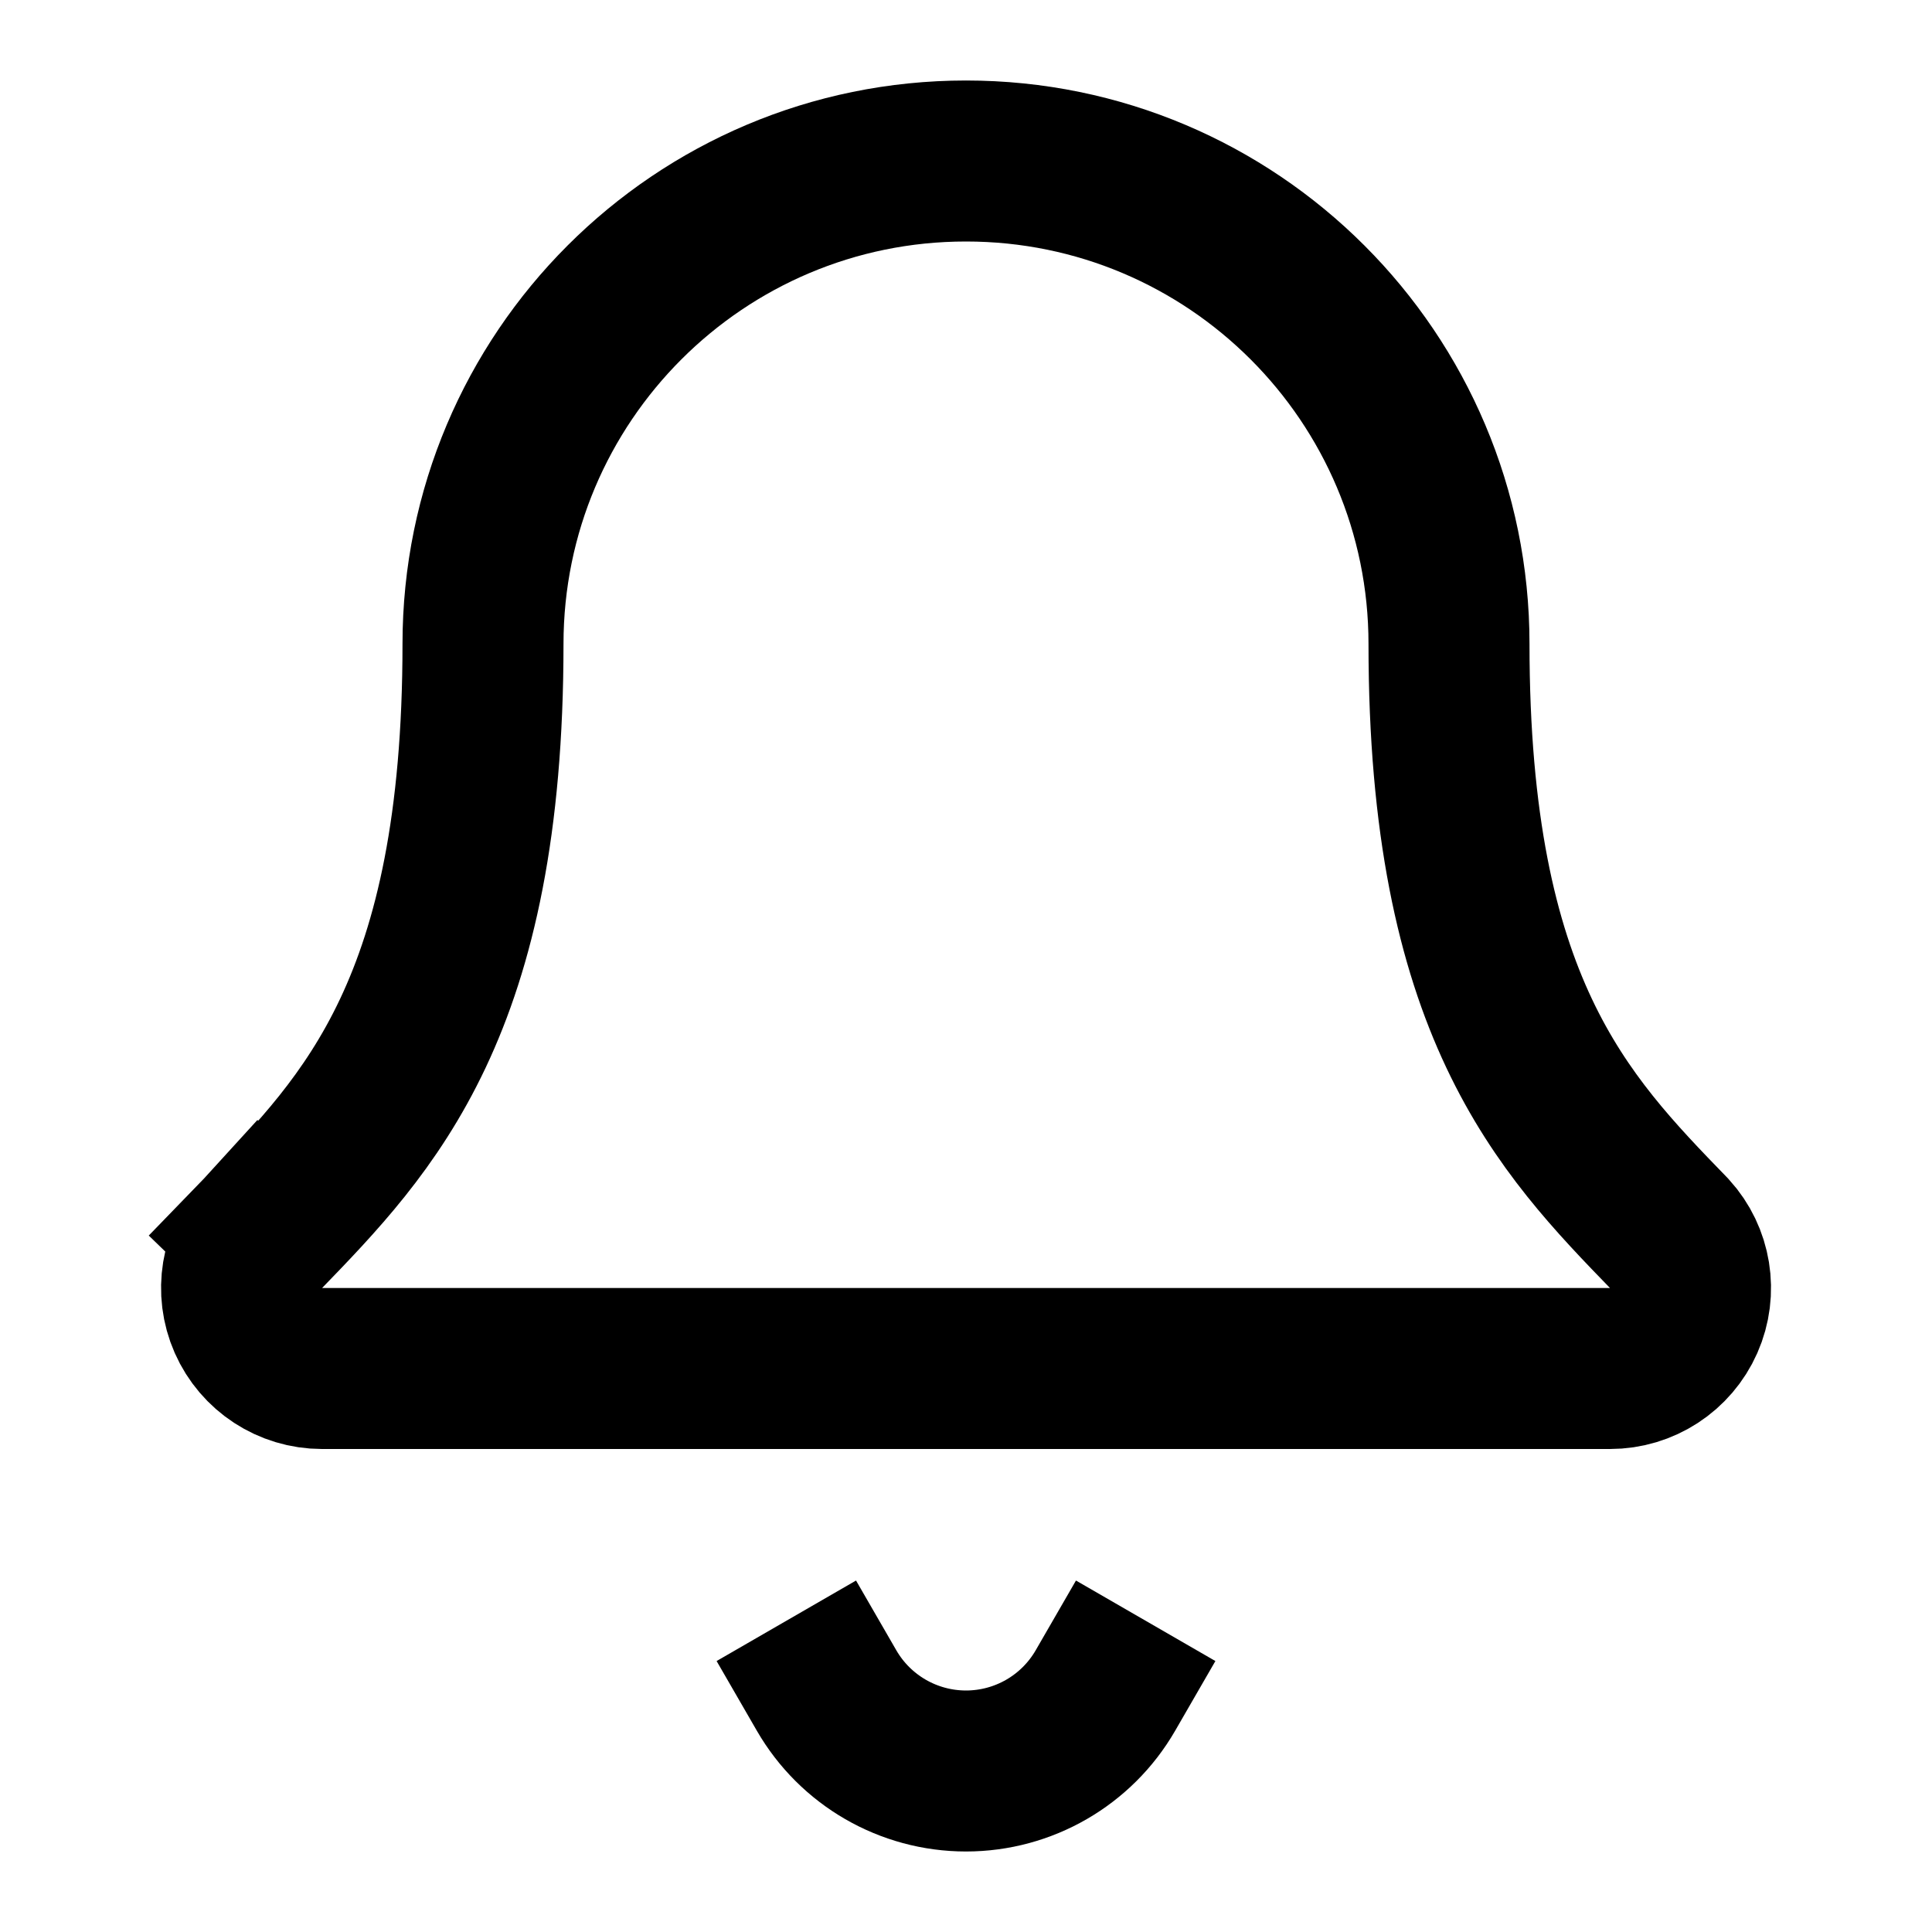
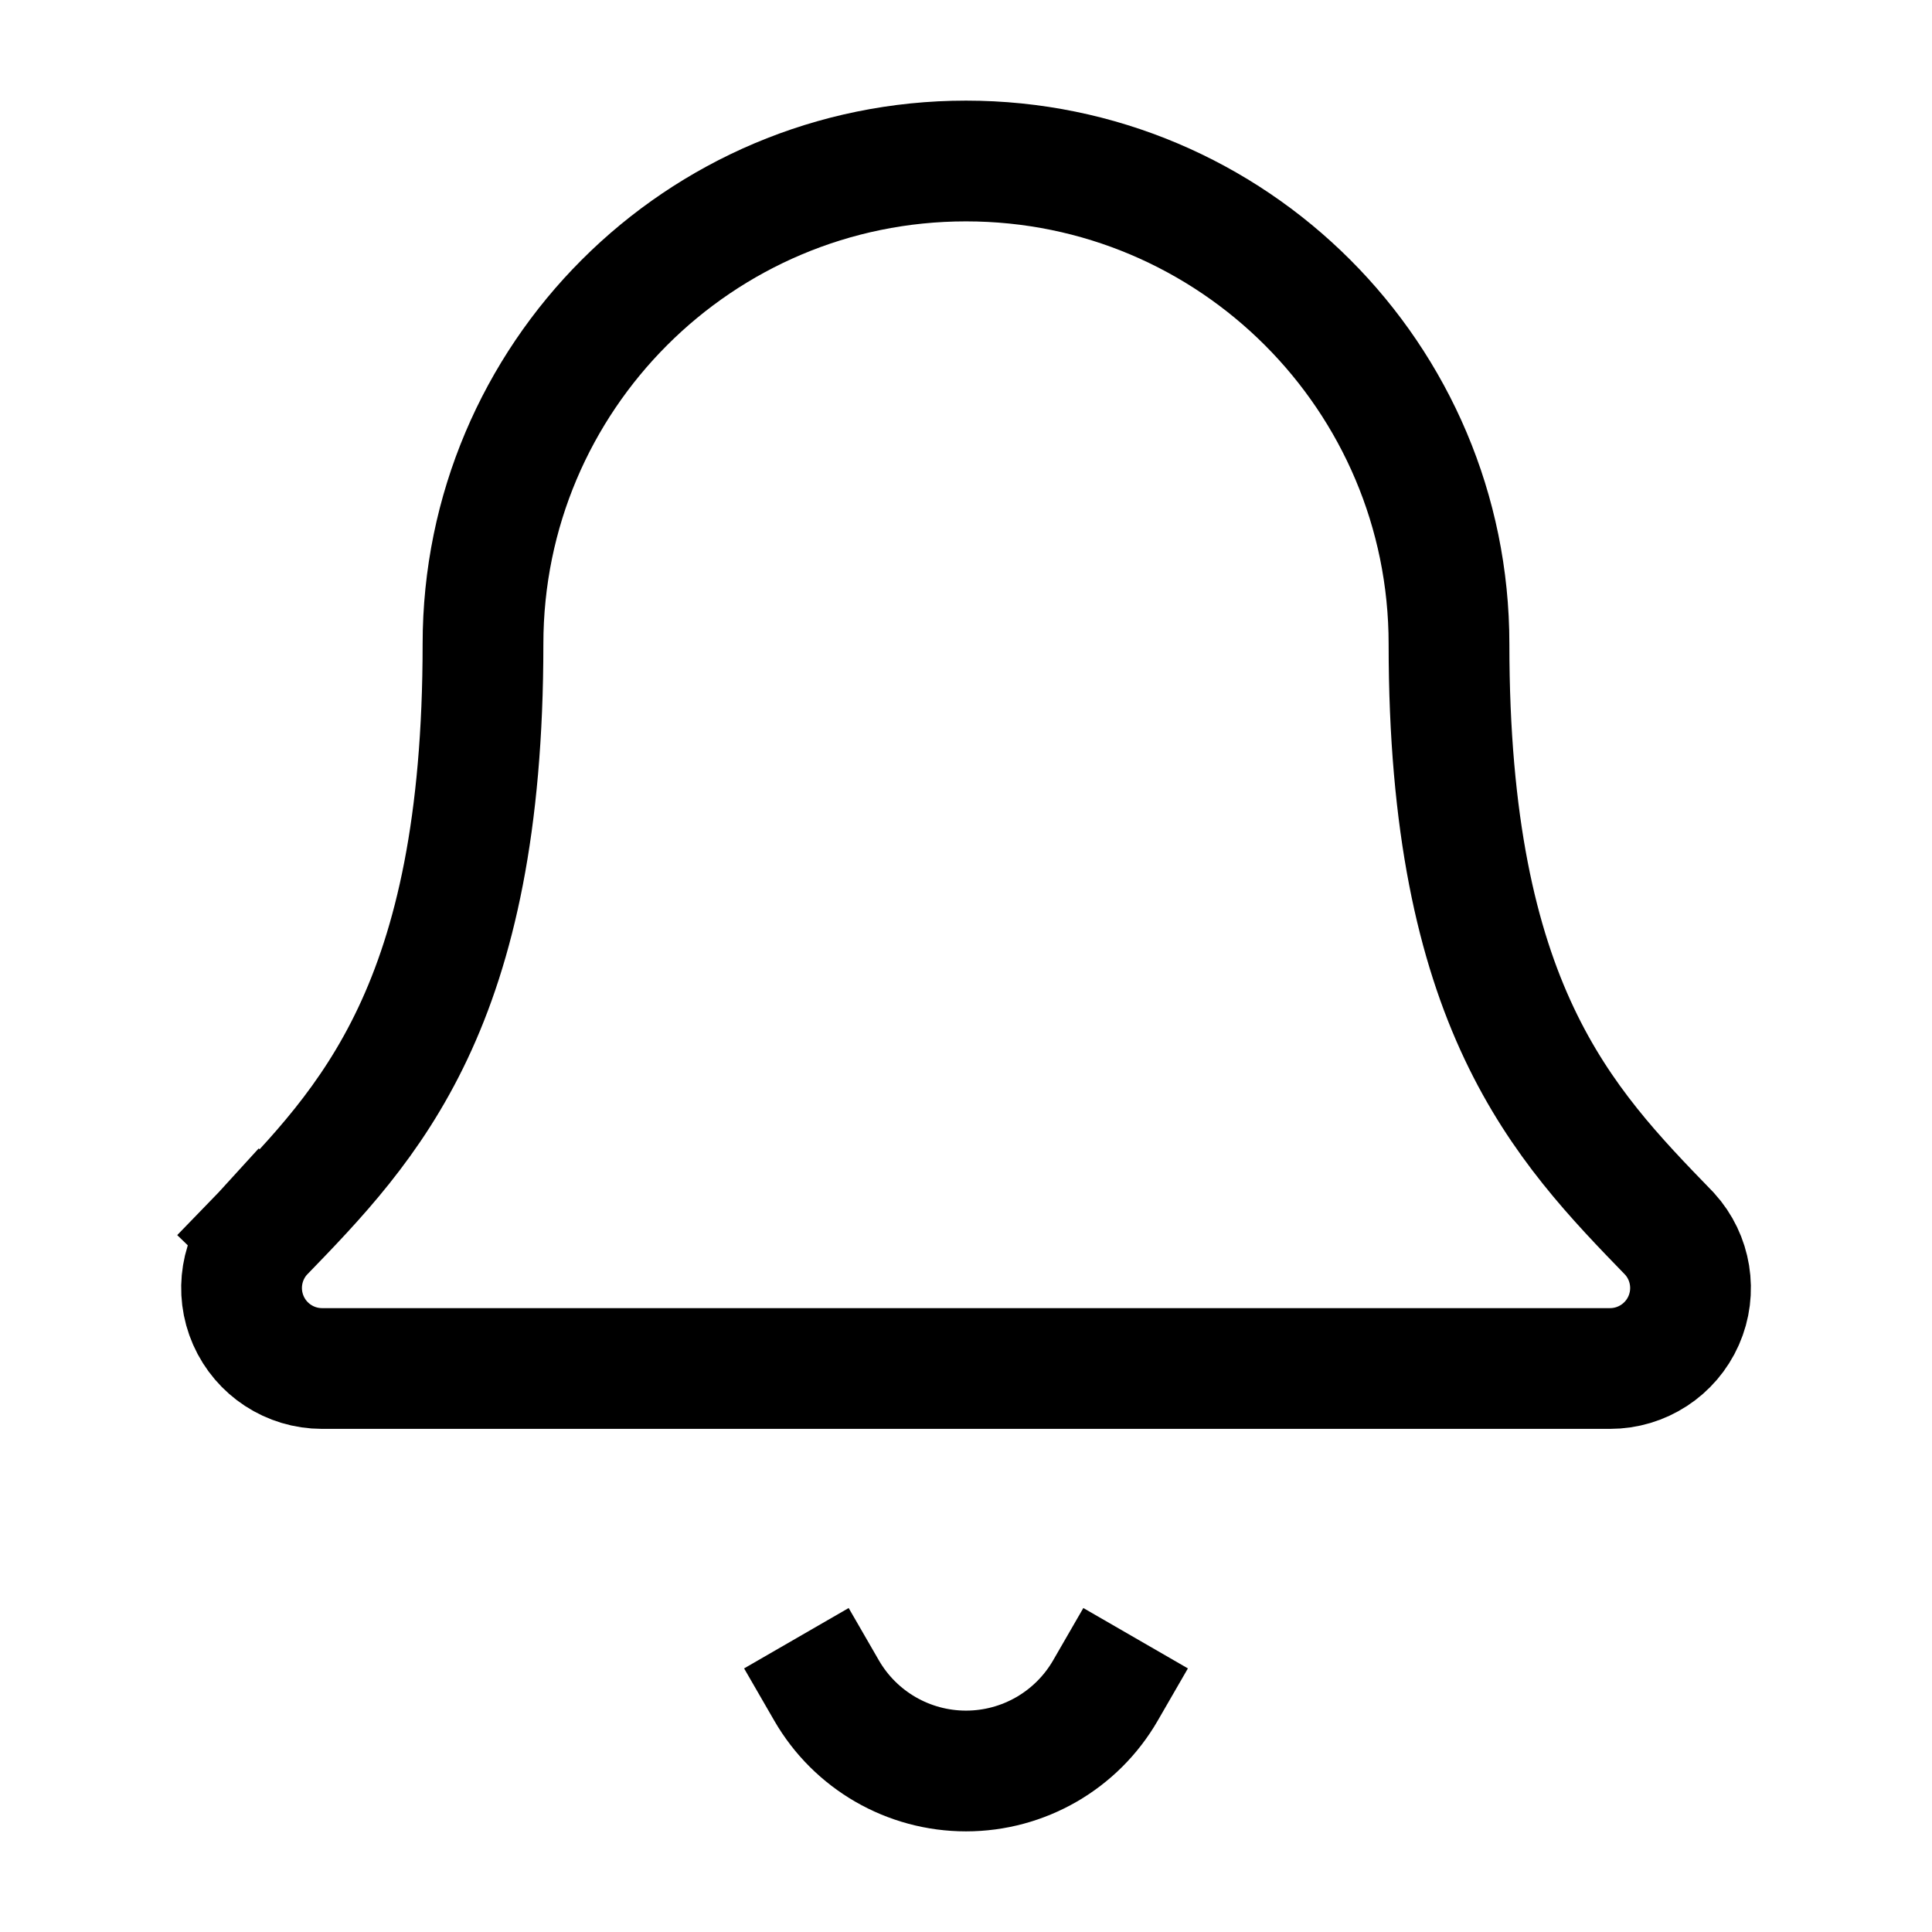
- <svg xmlns="http://www.w3.org/2000/svg" width="24" height="24" viewBox="0 0 24 24" fill="none" stroke="currentColor" stroke-width="2" stroke-linecap="square" stroke-linejoin="miter">
+ <svg xmlns="http://www.w3.org/2000/svg" width="24" height="24" viewBox="0 0 24 24" fill="none" stroke="currentColor" stroke-width="1.5" stroke-linecap="square" stroke-linejoin="miter">
  <path d="M10.268 21a2 2 0 0 0 3.464 0" />
  <path d="M3.262 15.326A1 1 0 0 0 4 17h16a1 1 0 0 0 .74-1.673C19.41 13.956 18 12.499 18 8A6 6 0 0 0 6 8c0 4.499-1.411 5.956-2.738 7.326" />
</svg>
